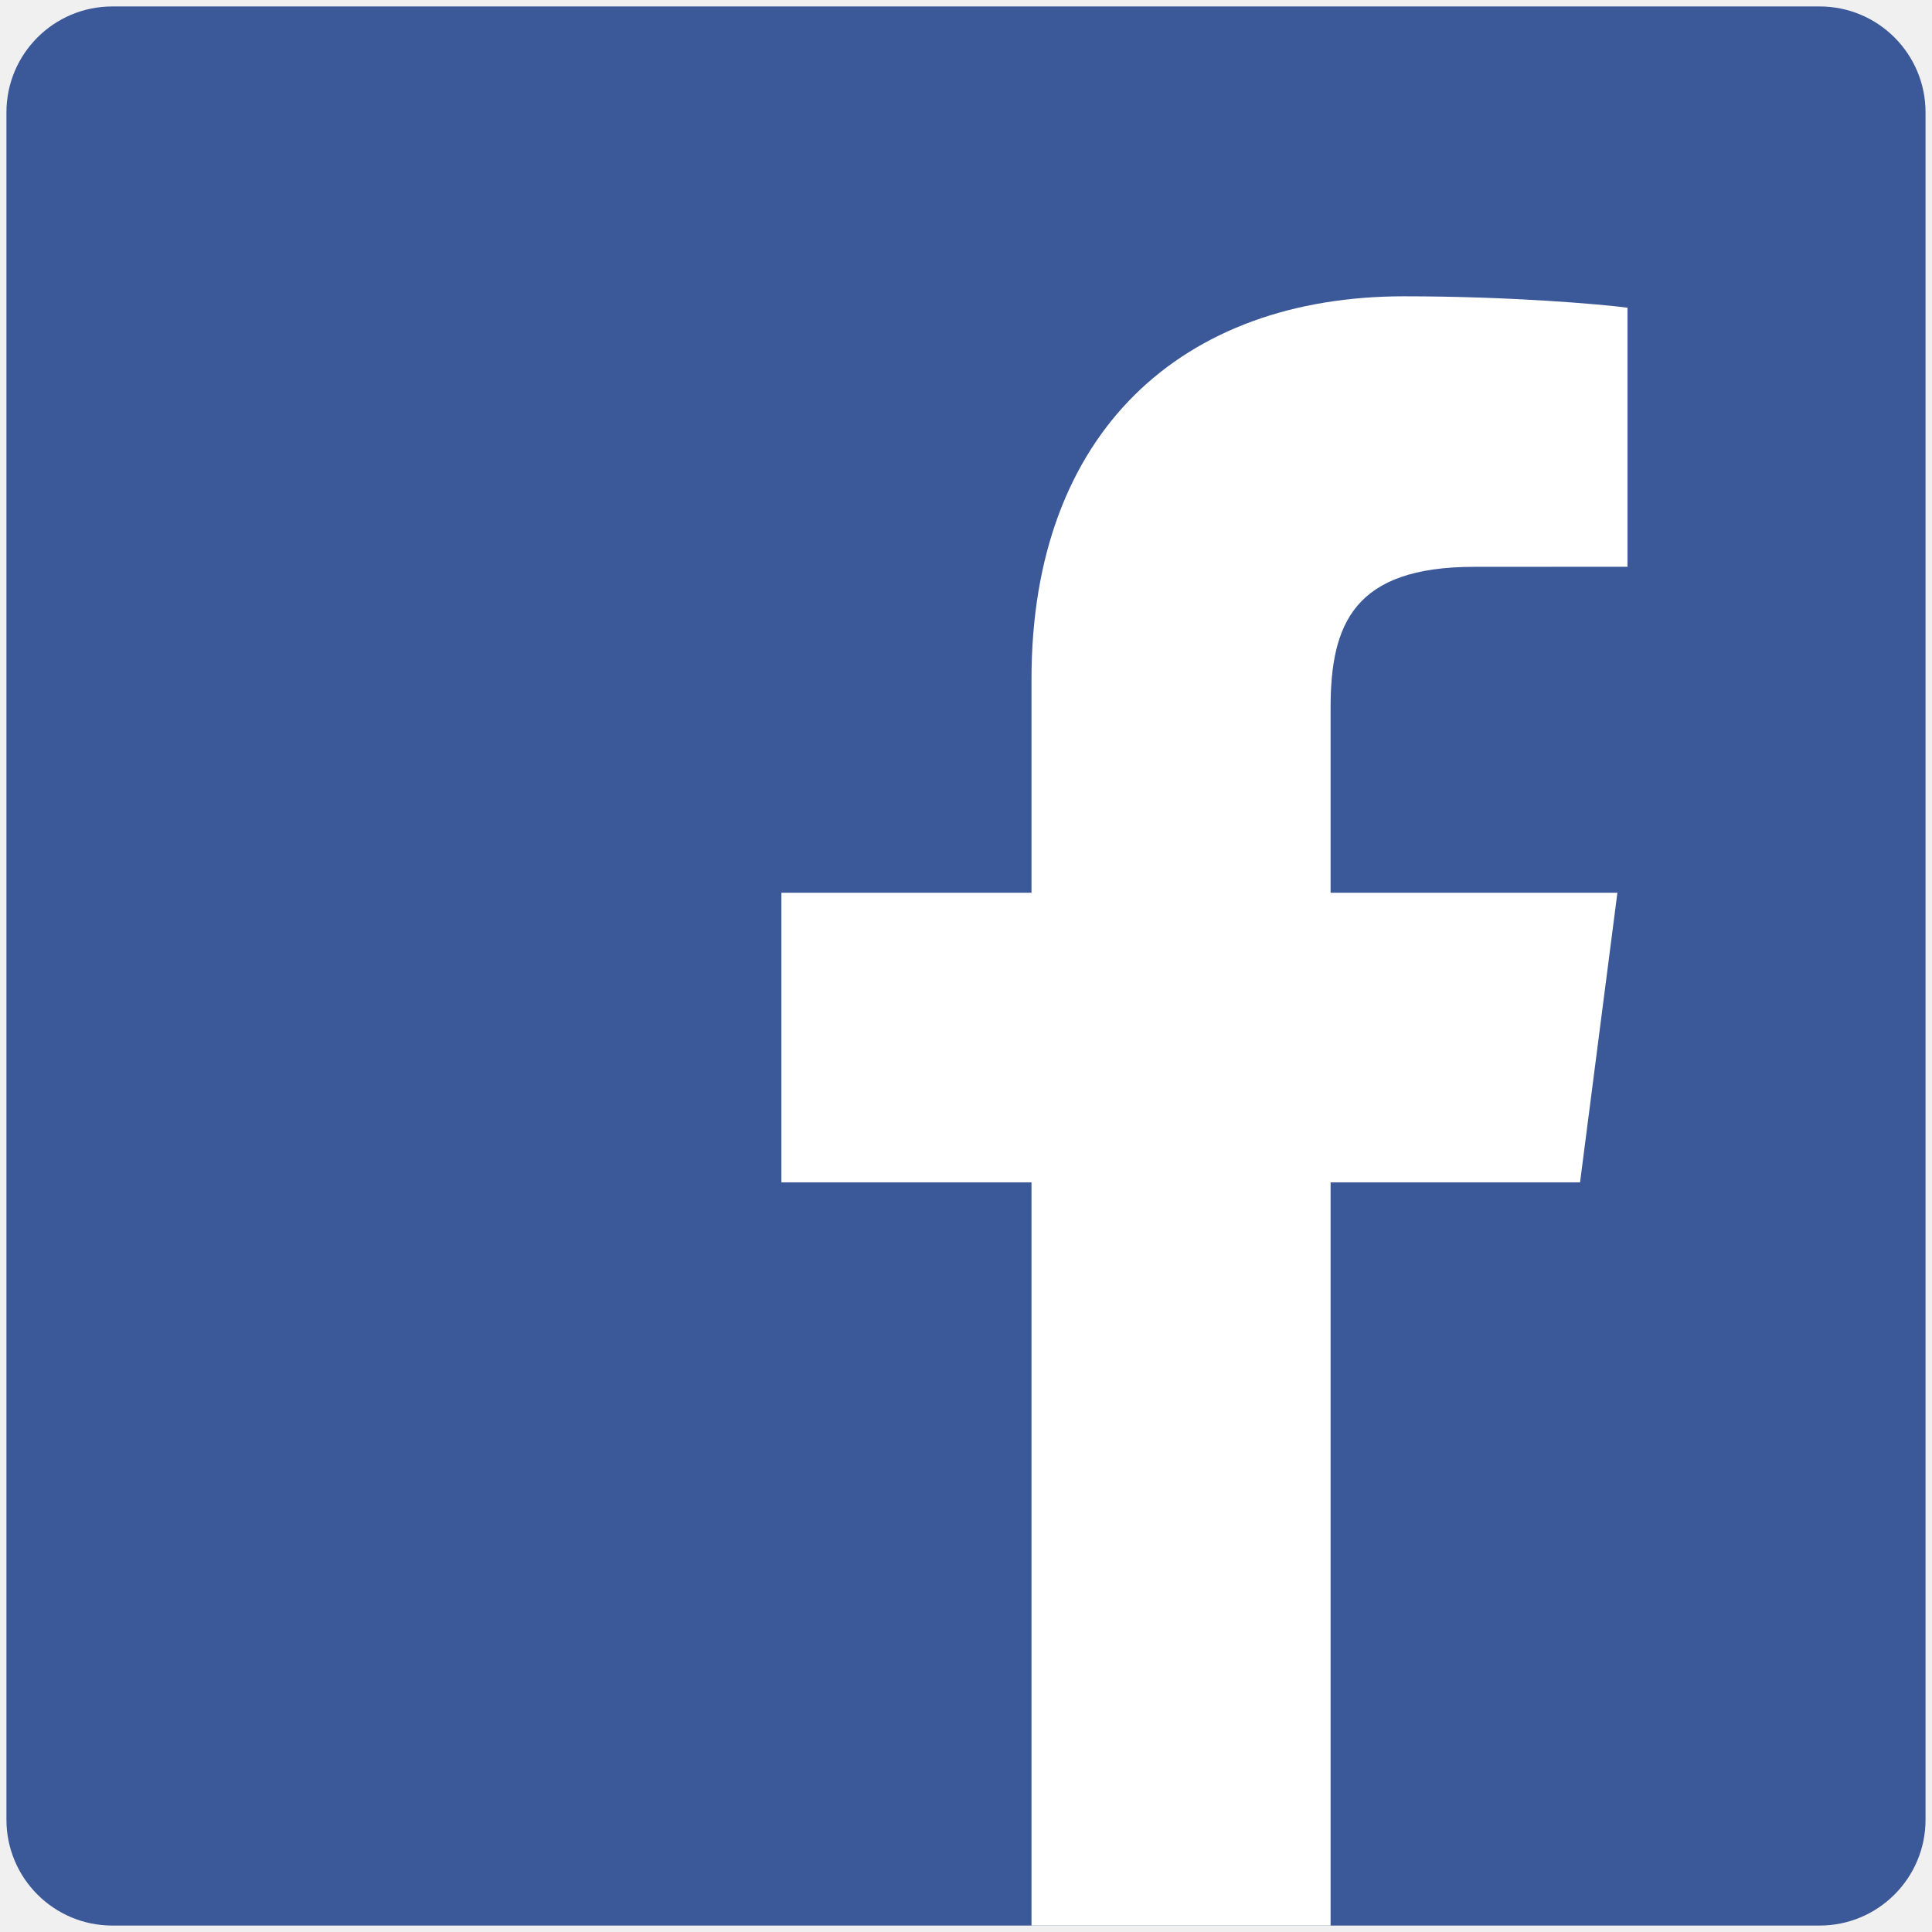
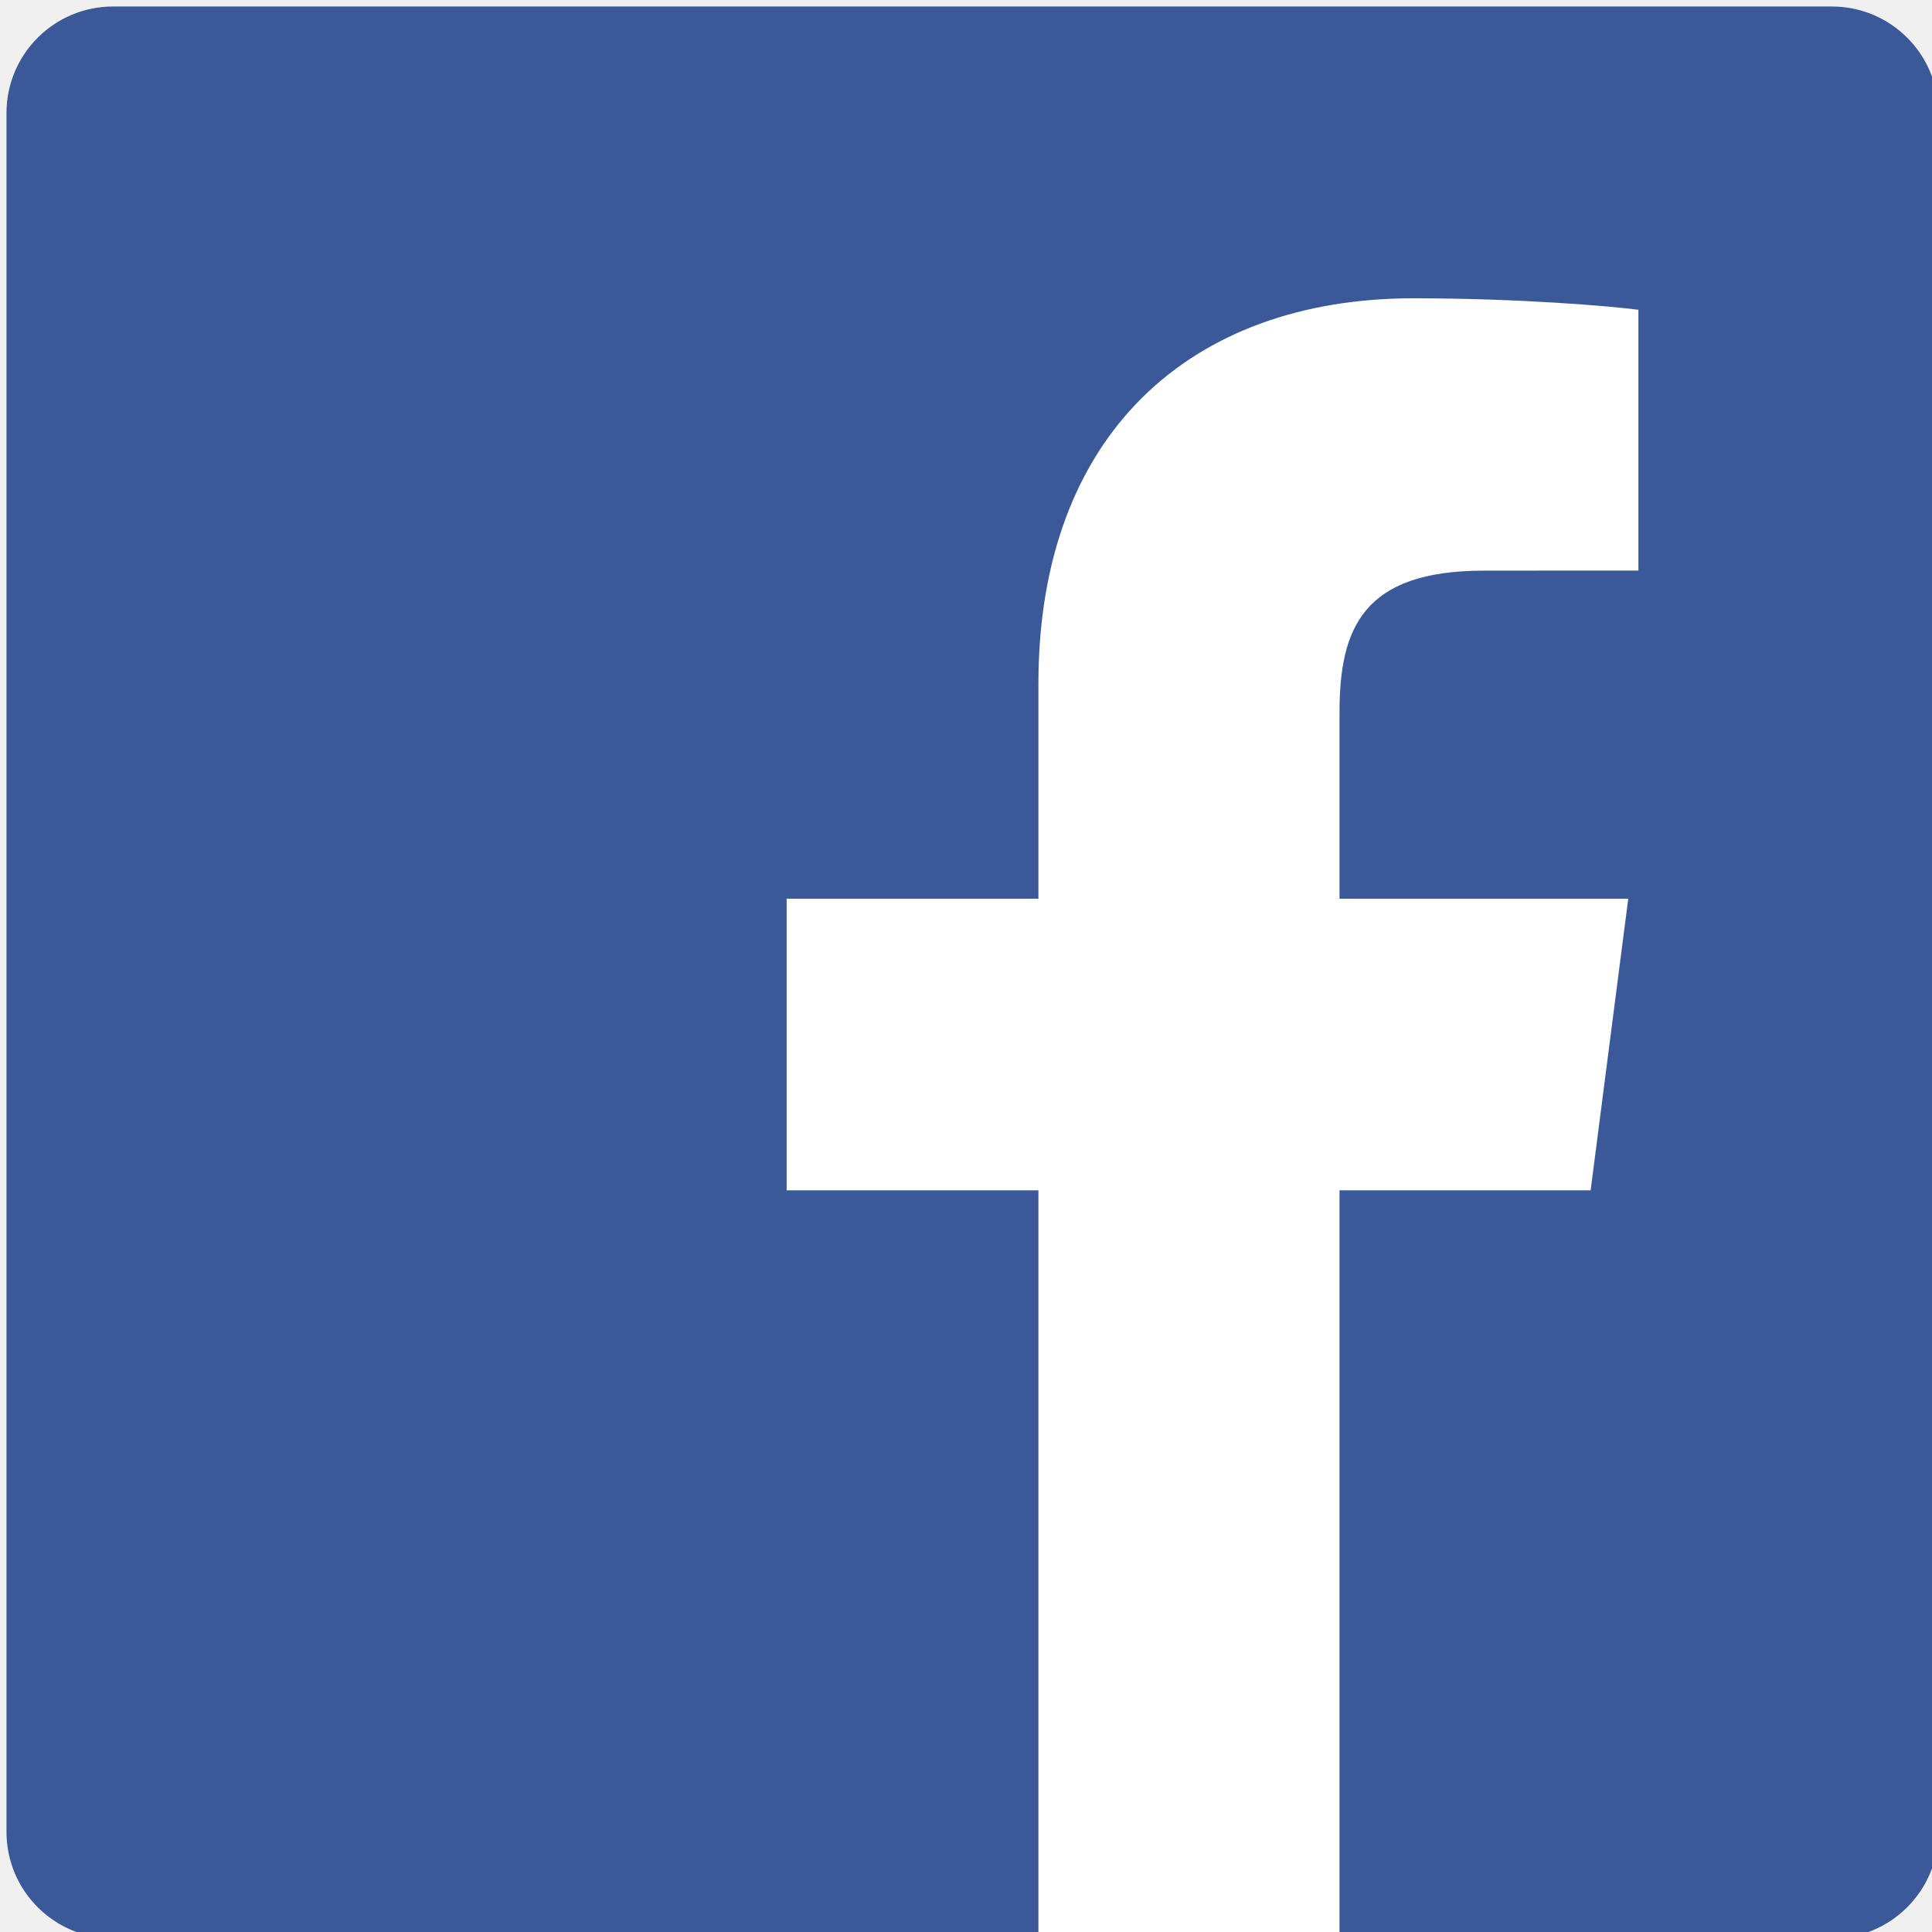
- <svg xmlns="http://www.w3.org/2000/svg" width="300" height="300.002">
+ <svg xmlns="http://www.w3.org/2000/svg">
  <defs>
    <clipPath id="a" clipPathUnits="userSpaceOnUse">
      <path d="M0 500h1024V0H0v500Z" />
    </clipPath>
  </defs>
  <g clip-path="url(#a)" transform="matrix(1.11655 0 0 -1.11655 -136.954 433.606)">
    <path d="M0 0c8.134 0 14.73 6.596 14.73 14.73v237.434c0 8.137-6.596 14.731-14.73 14.731h-237.433c-8.137 0-14.73-6.594-14.73-14.731V14.73c0-8.134 6.593-14.73 14.73-14.73H0Z" style="fill: #3b5998; fill-opacity: 1; fill-rule: nonzero; stroke: none" transform="translate(375.716 120.553)" />
    <path d="M0 0v103.355h34.693l5.194 40.28H0v25.717c0 11.662 3.238 19.609 19.962 19.609l21.33.01v36.026c-3.69.49-16.351 1.587-31.081 1.587-30.753 0-51.806-18.771-51.806-53.244v-29.705h-34.781v-40.28h34.781V0H0Z" style="fill: #fff; fill-opacity: 1; fill-rule: nonzero; stroke: none" transform="translate(307.705 120.553)" />
  </g>
</svg>
